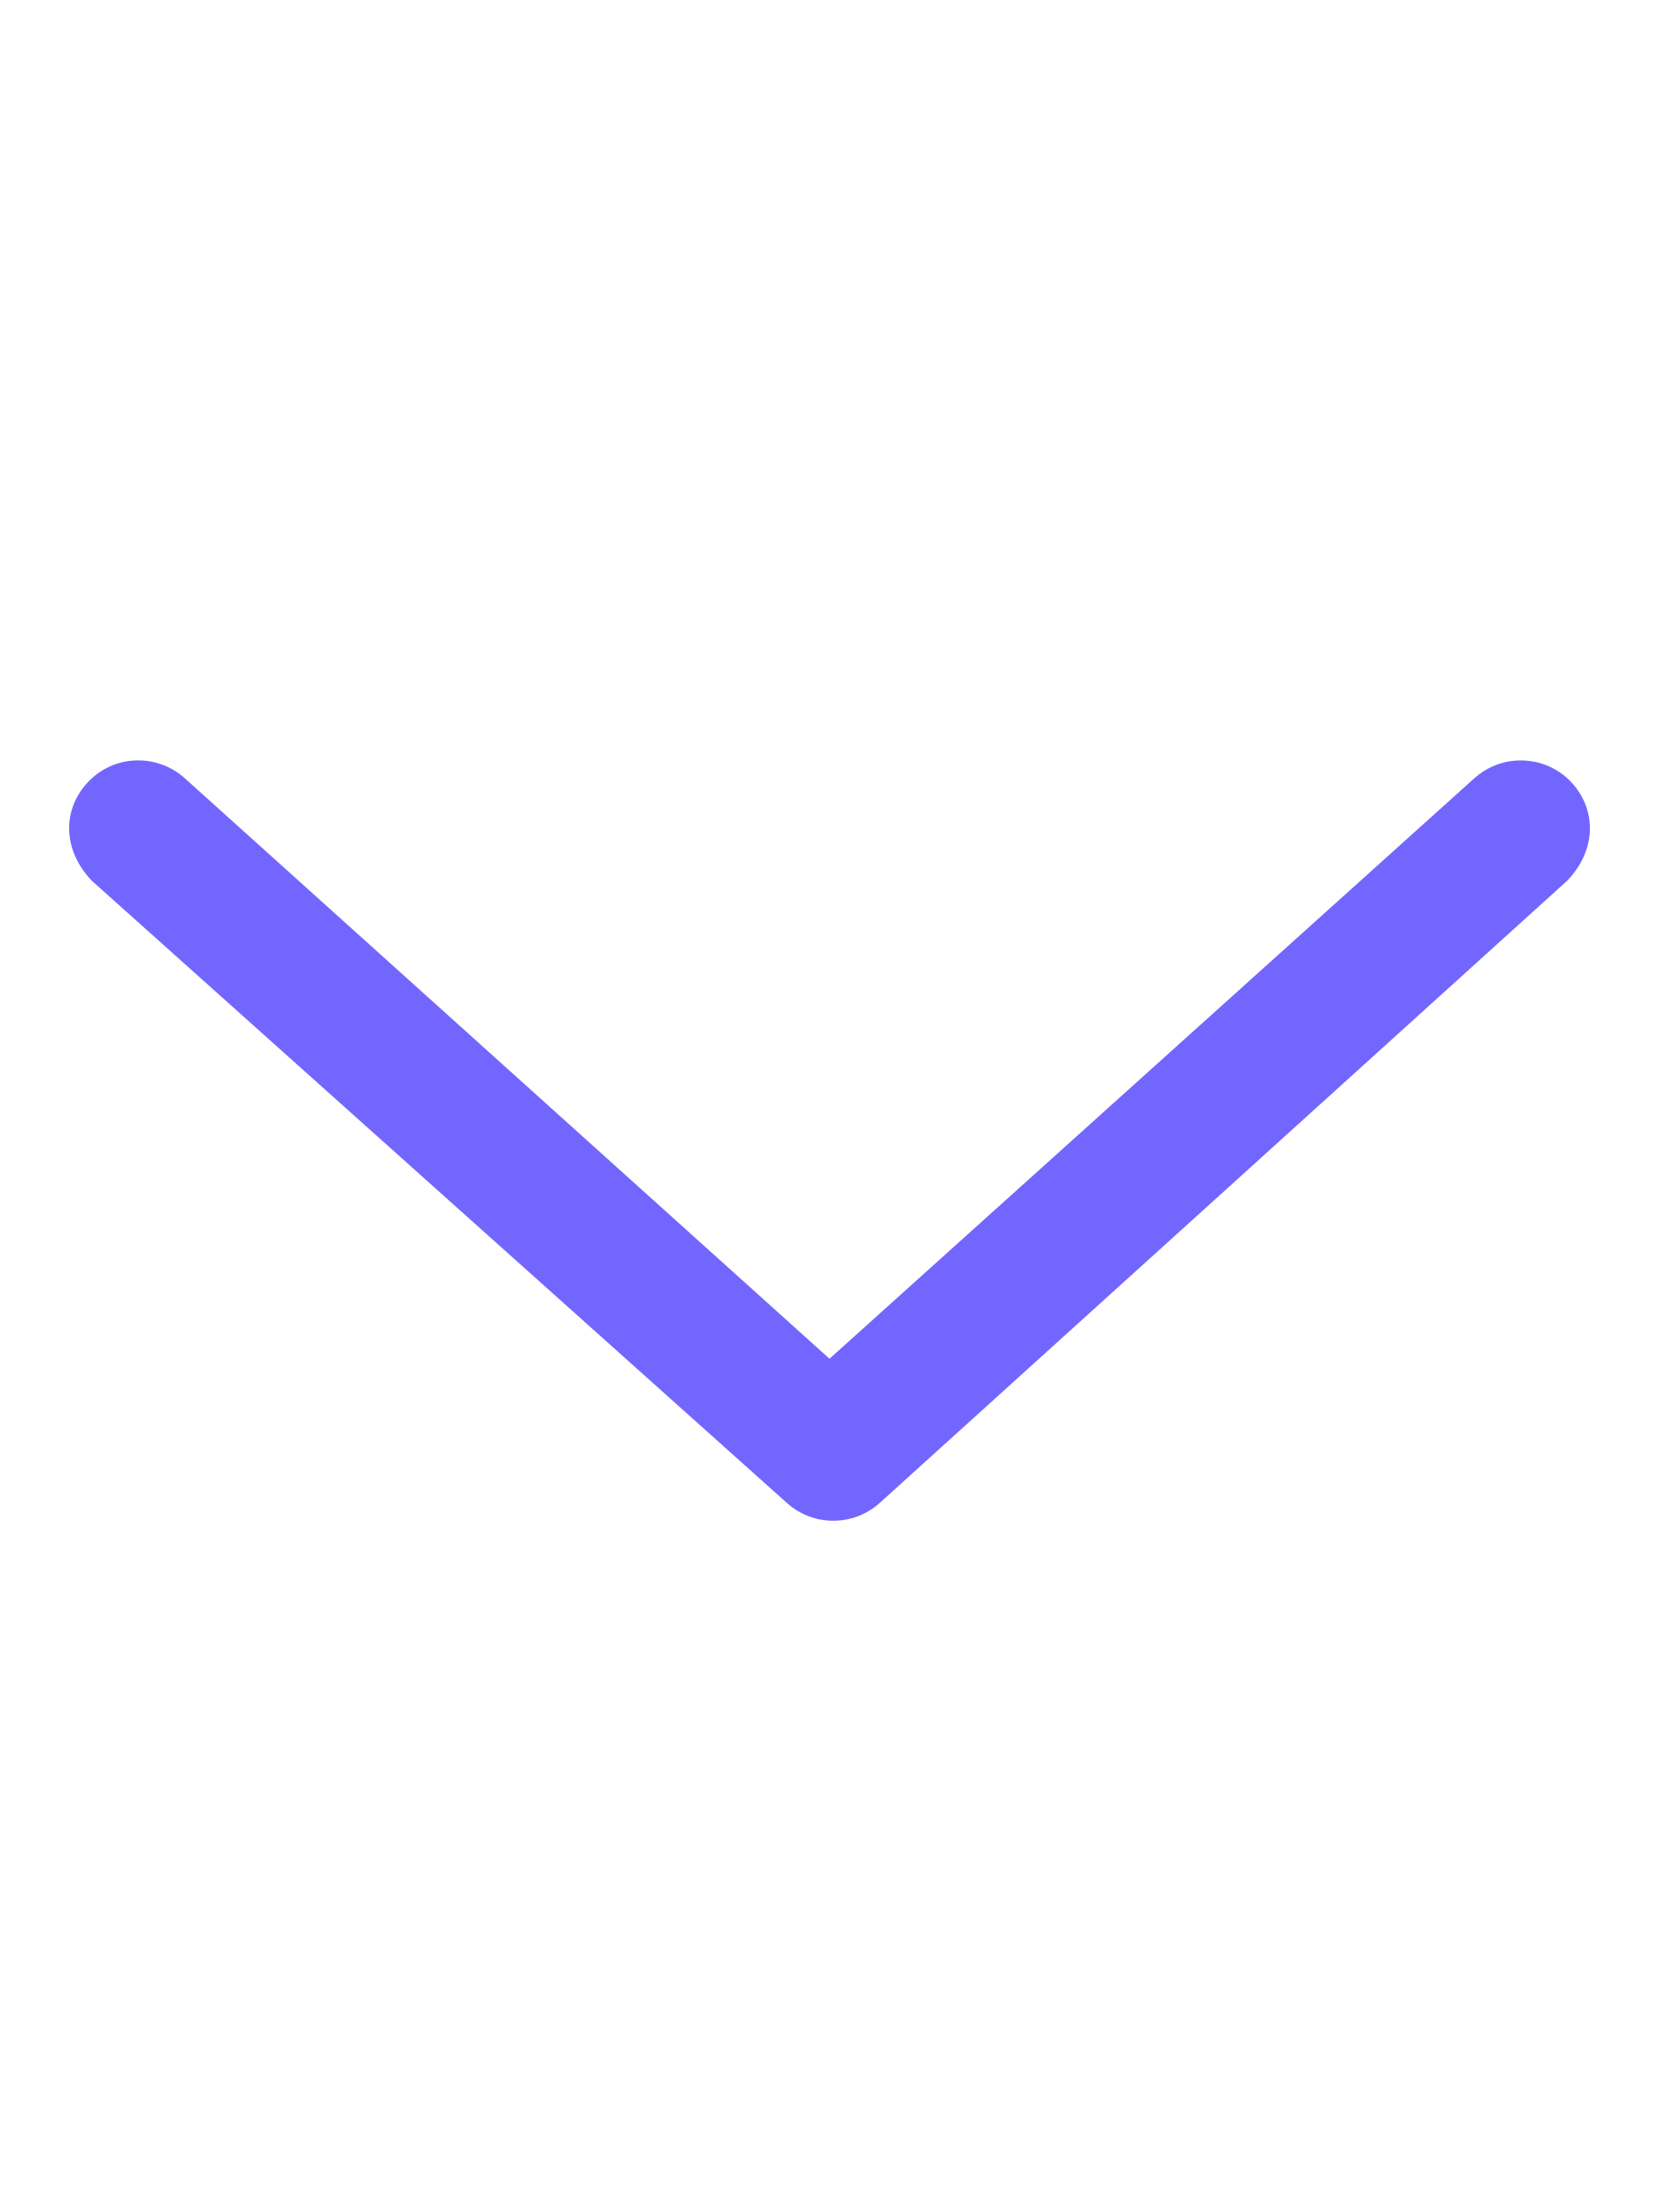
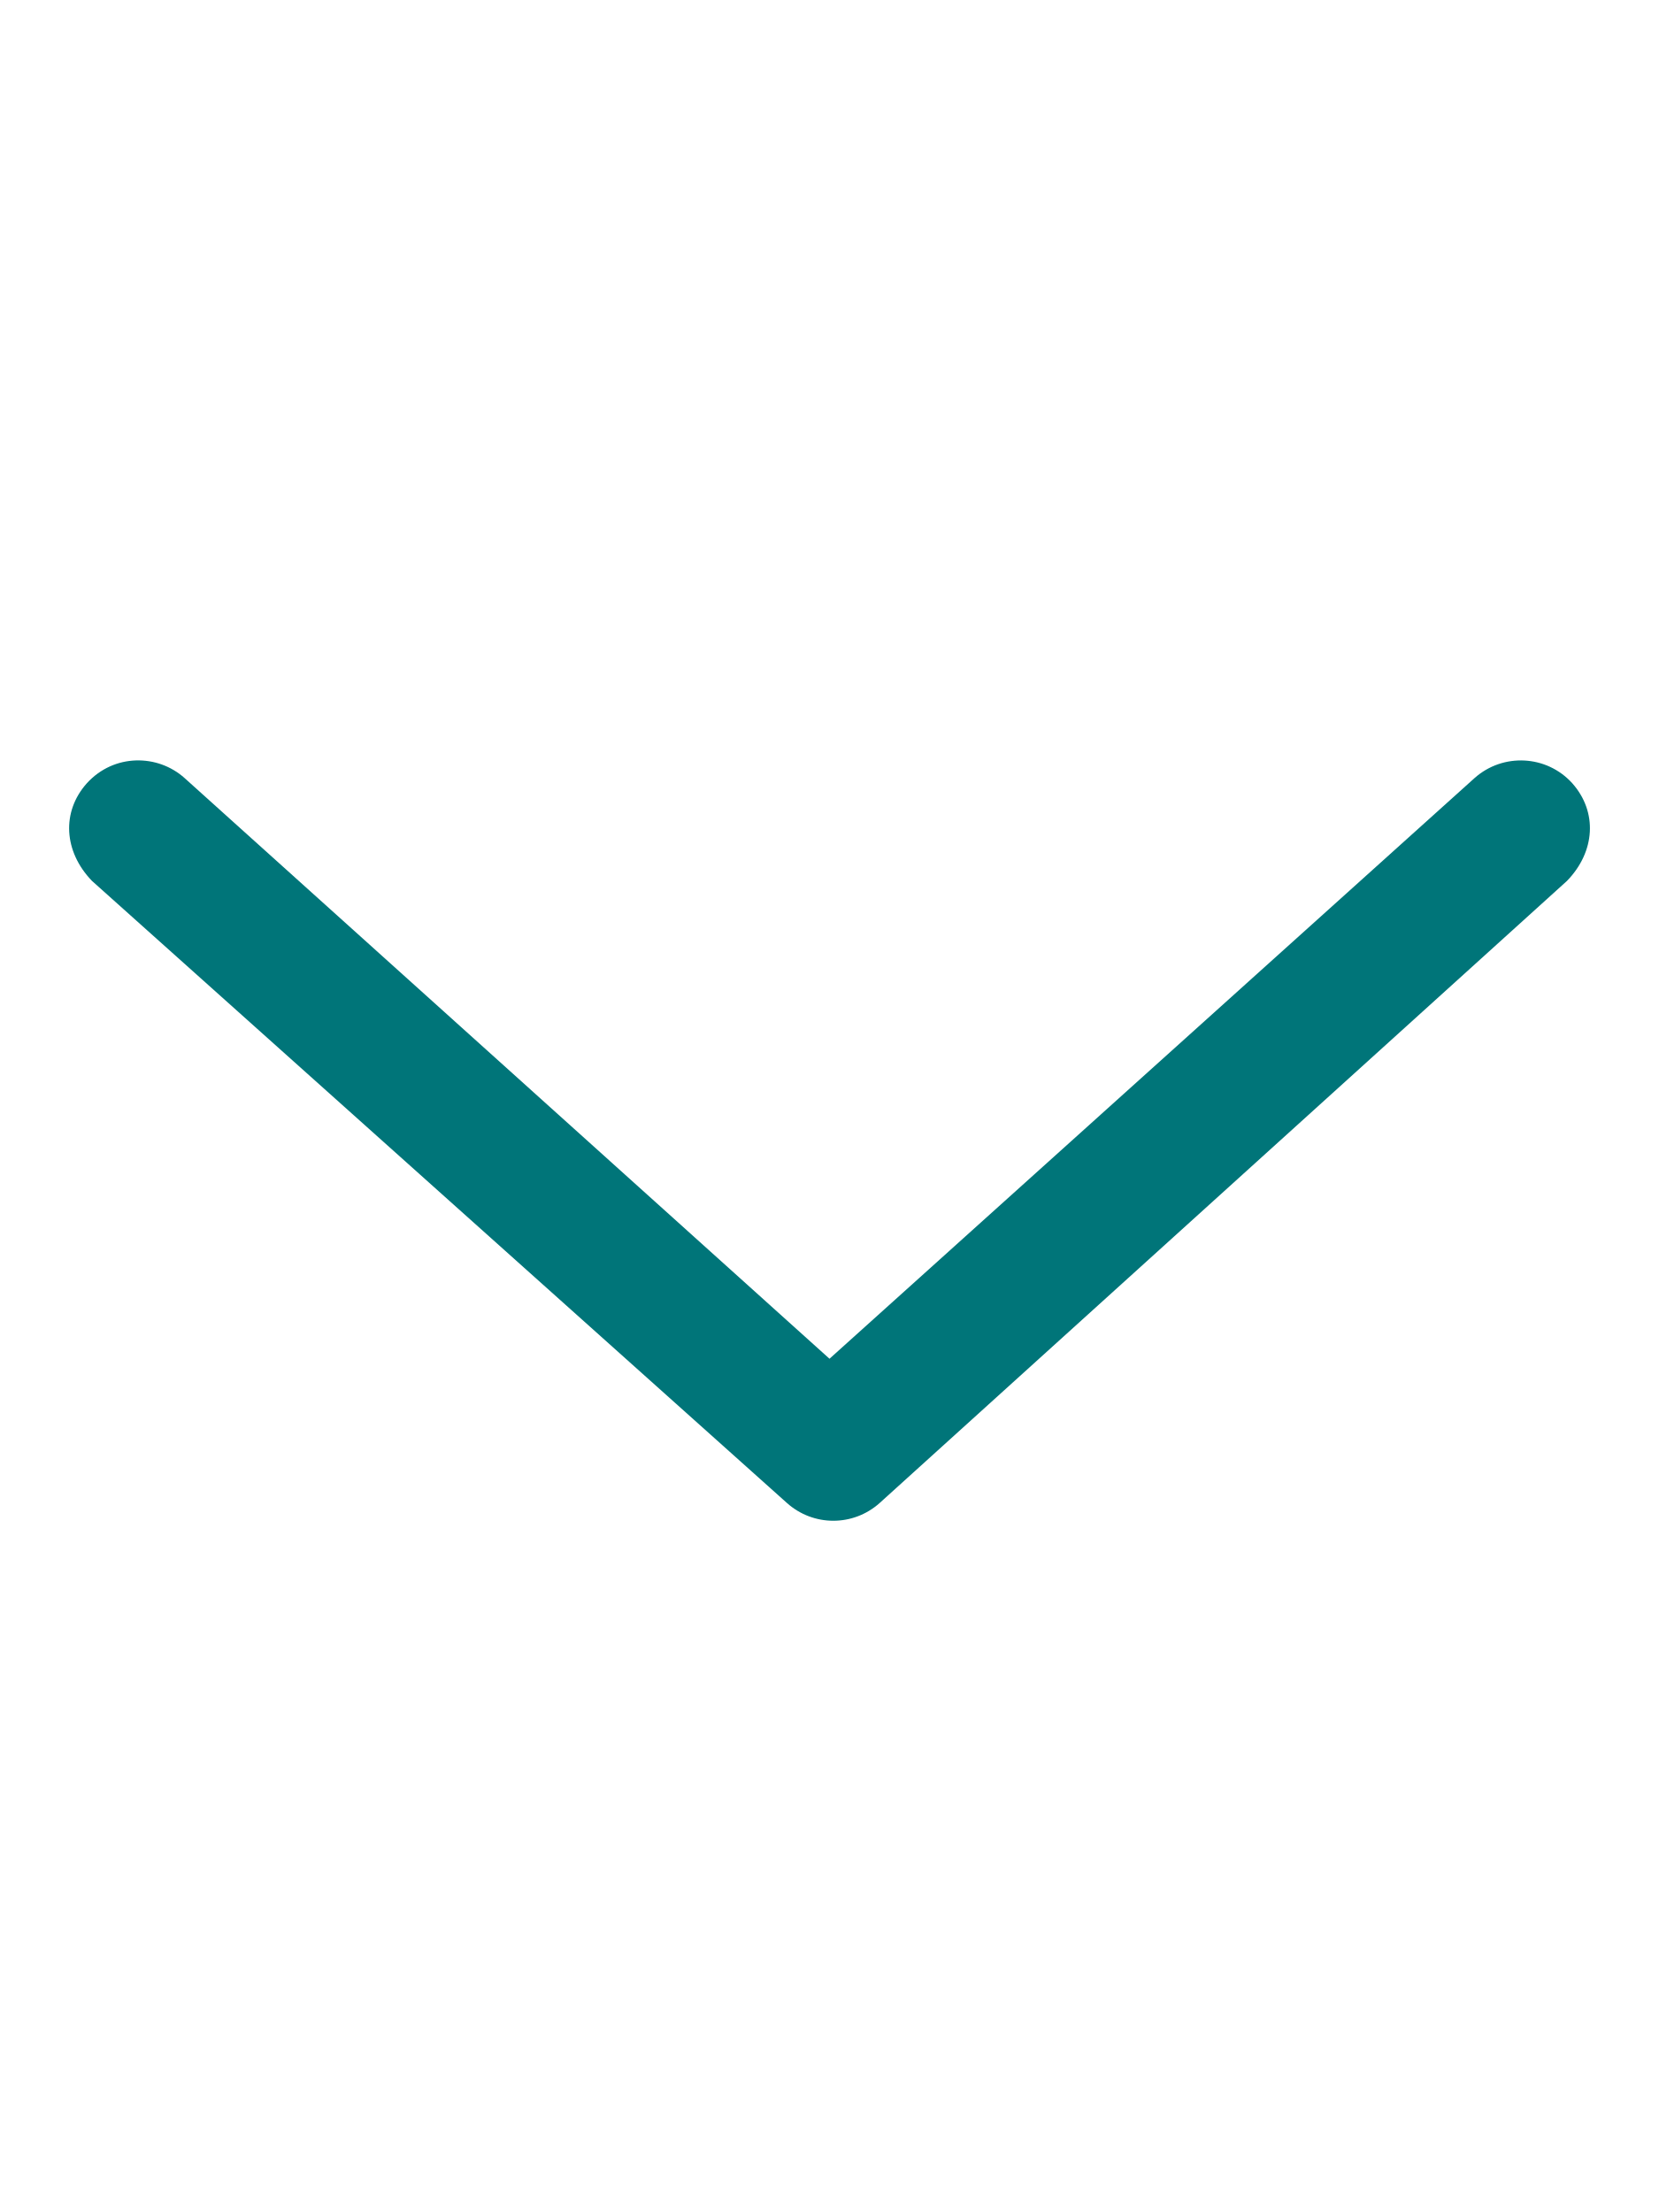
- <svg xmlns="http://www.w3.org/2000/svg" viewBox="0 0 384 512" fill="#7366ff">
+ <svg xmlns="http://www.w3.org/2000/svg" viewBox="0 0 384 512" fill="#007579">
  <path d="M362.7 203.9l-159.1 144c-6.125 5.469-15.31 5.469-21.44 0L21.29 203.9C14.73 197.1 14.2 187.9 20.1 181.3C26.38 174.4 36.5 174.5 42.73 180.1L192 314.5l149.3-134.4c6.594-5.877 16.69-5.361 22.62 1.188C369.8 187.9 369.3 197.1 362.7 203.9z" />
</svg>
